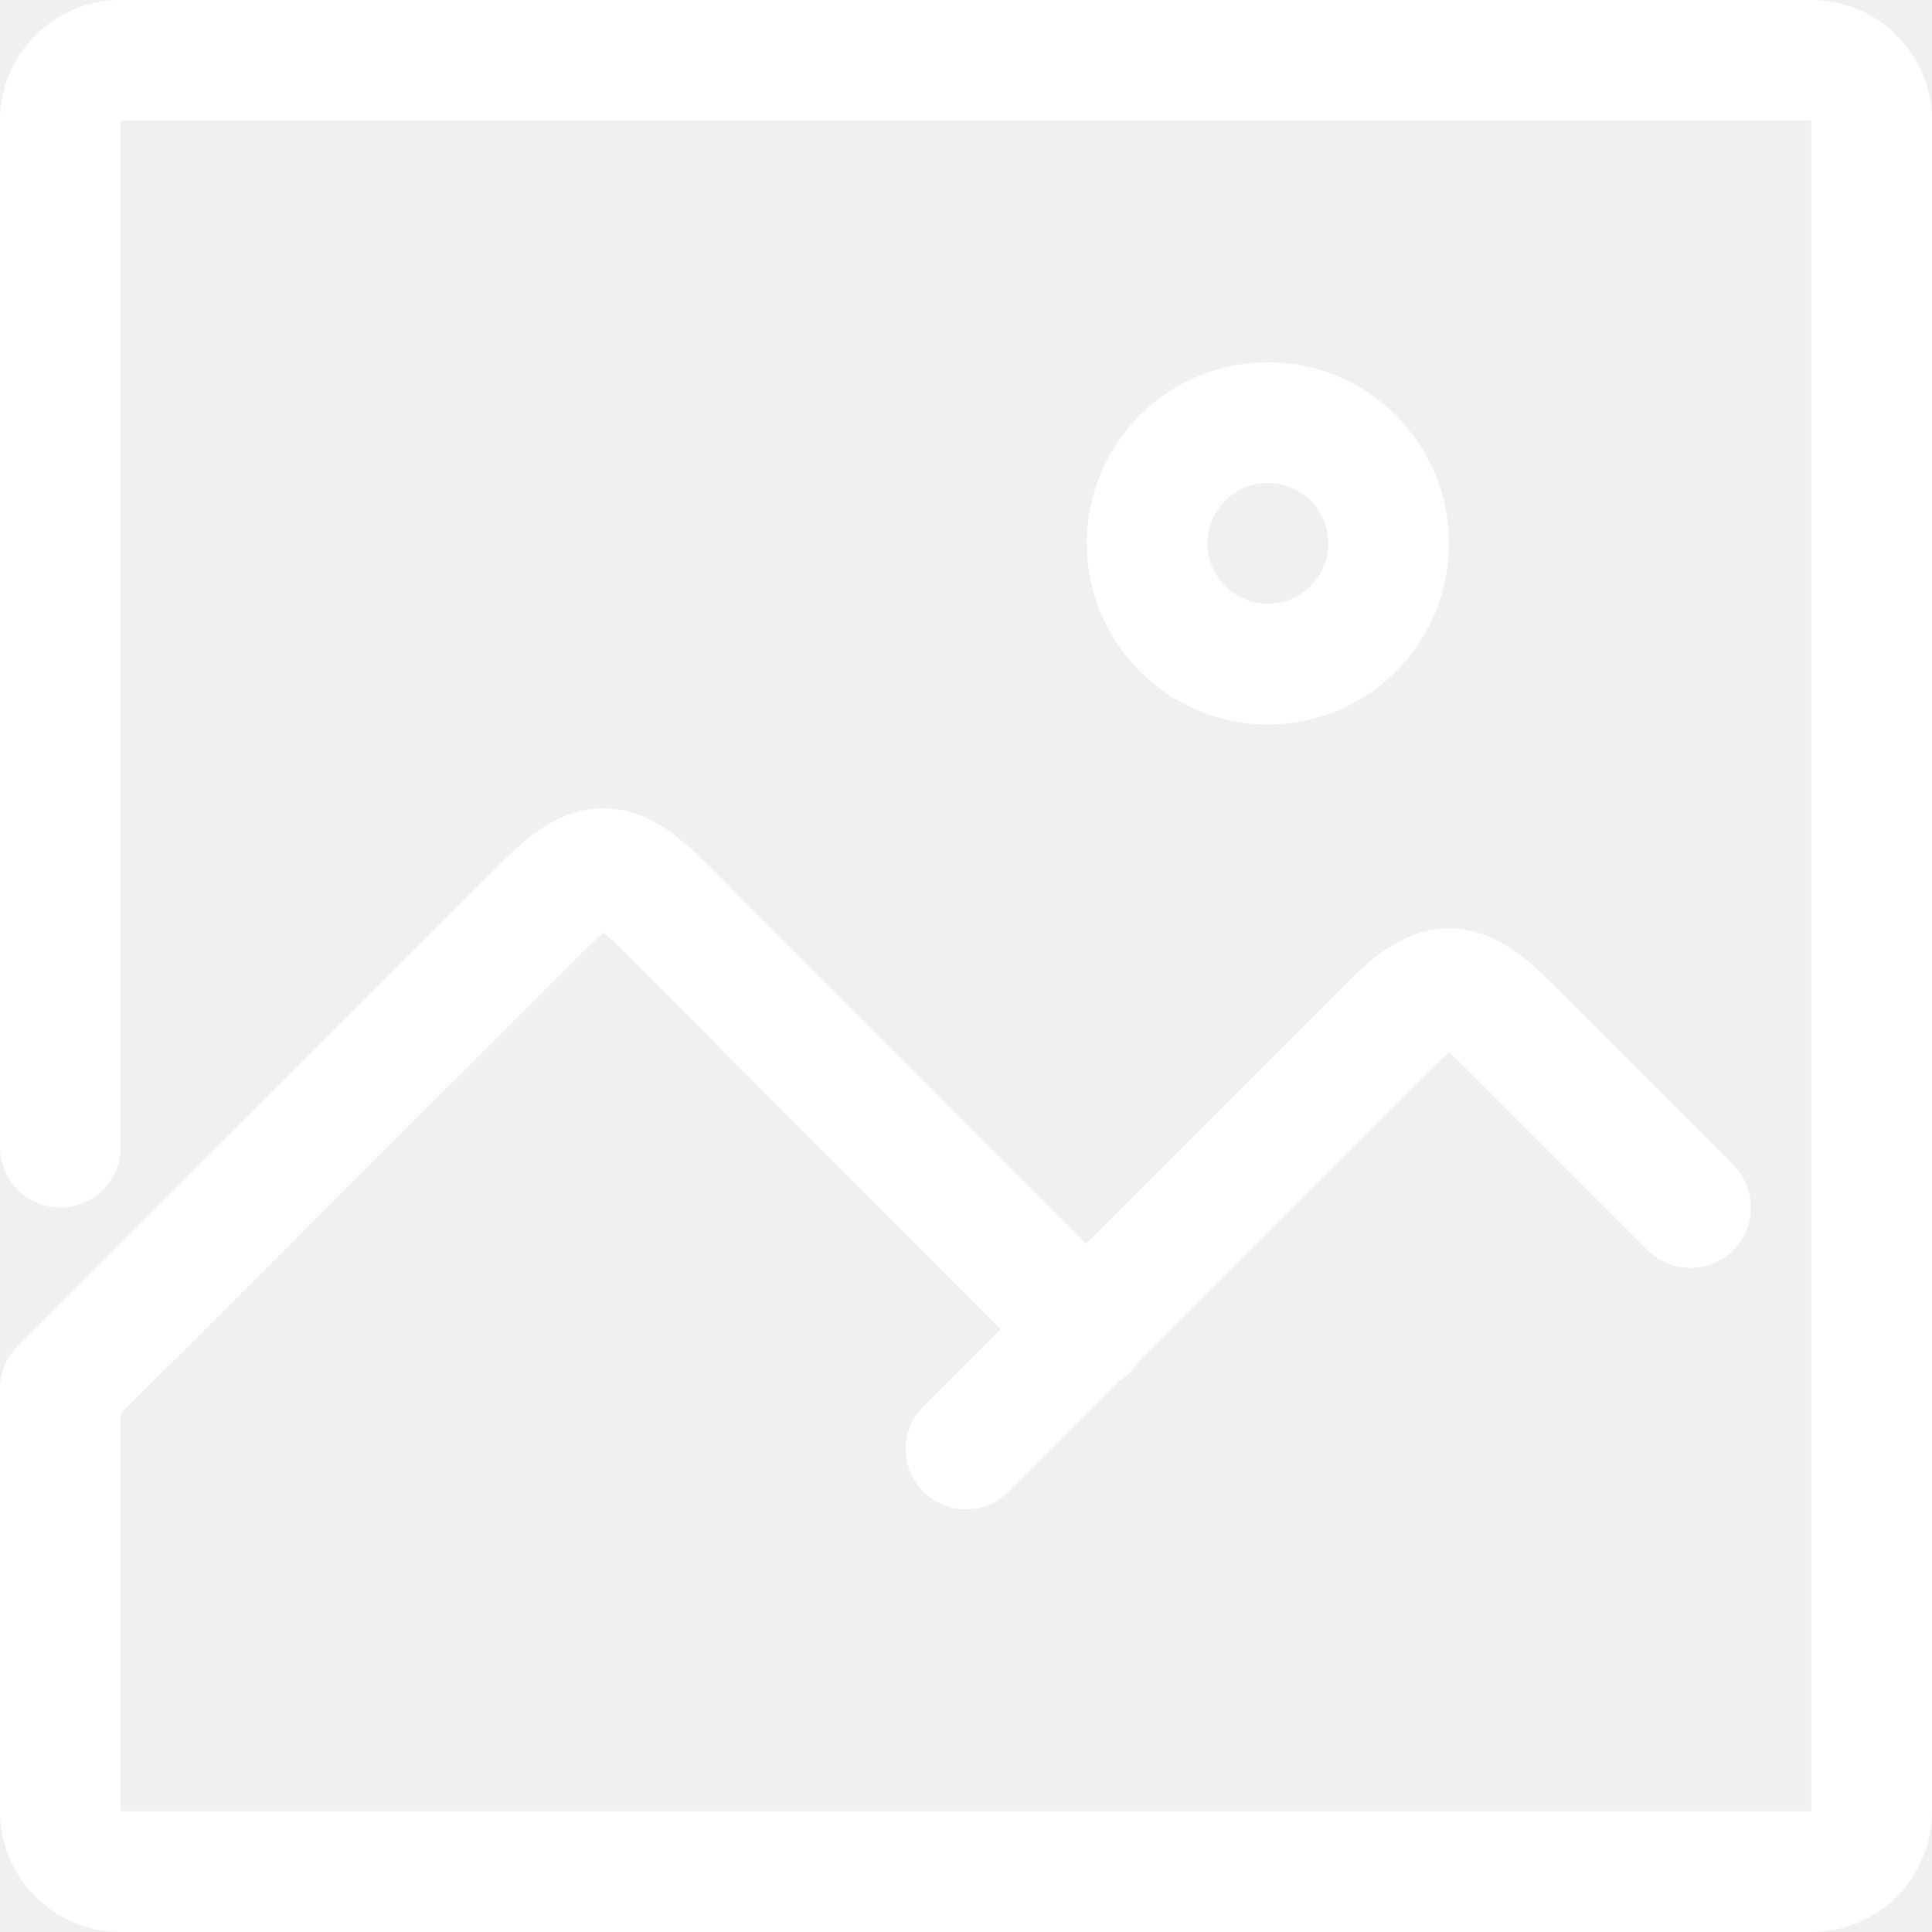
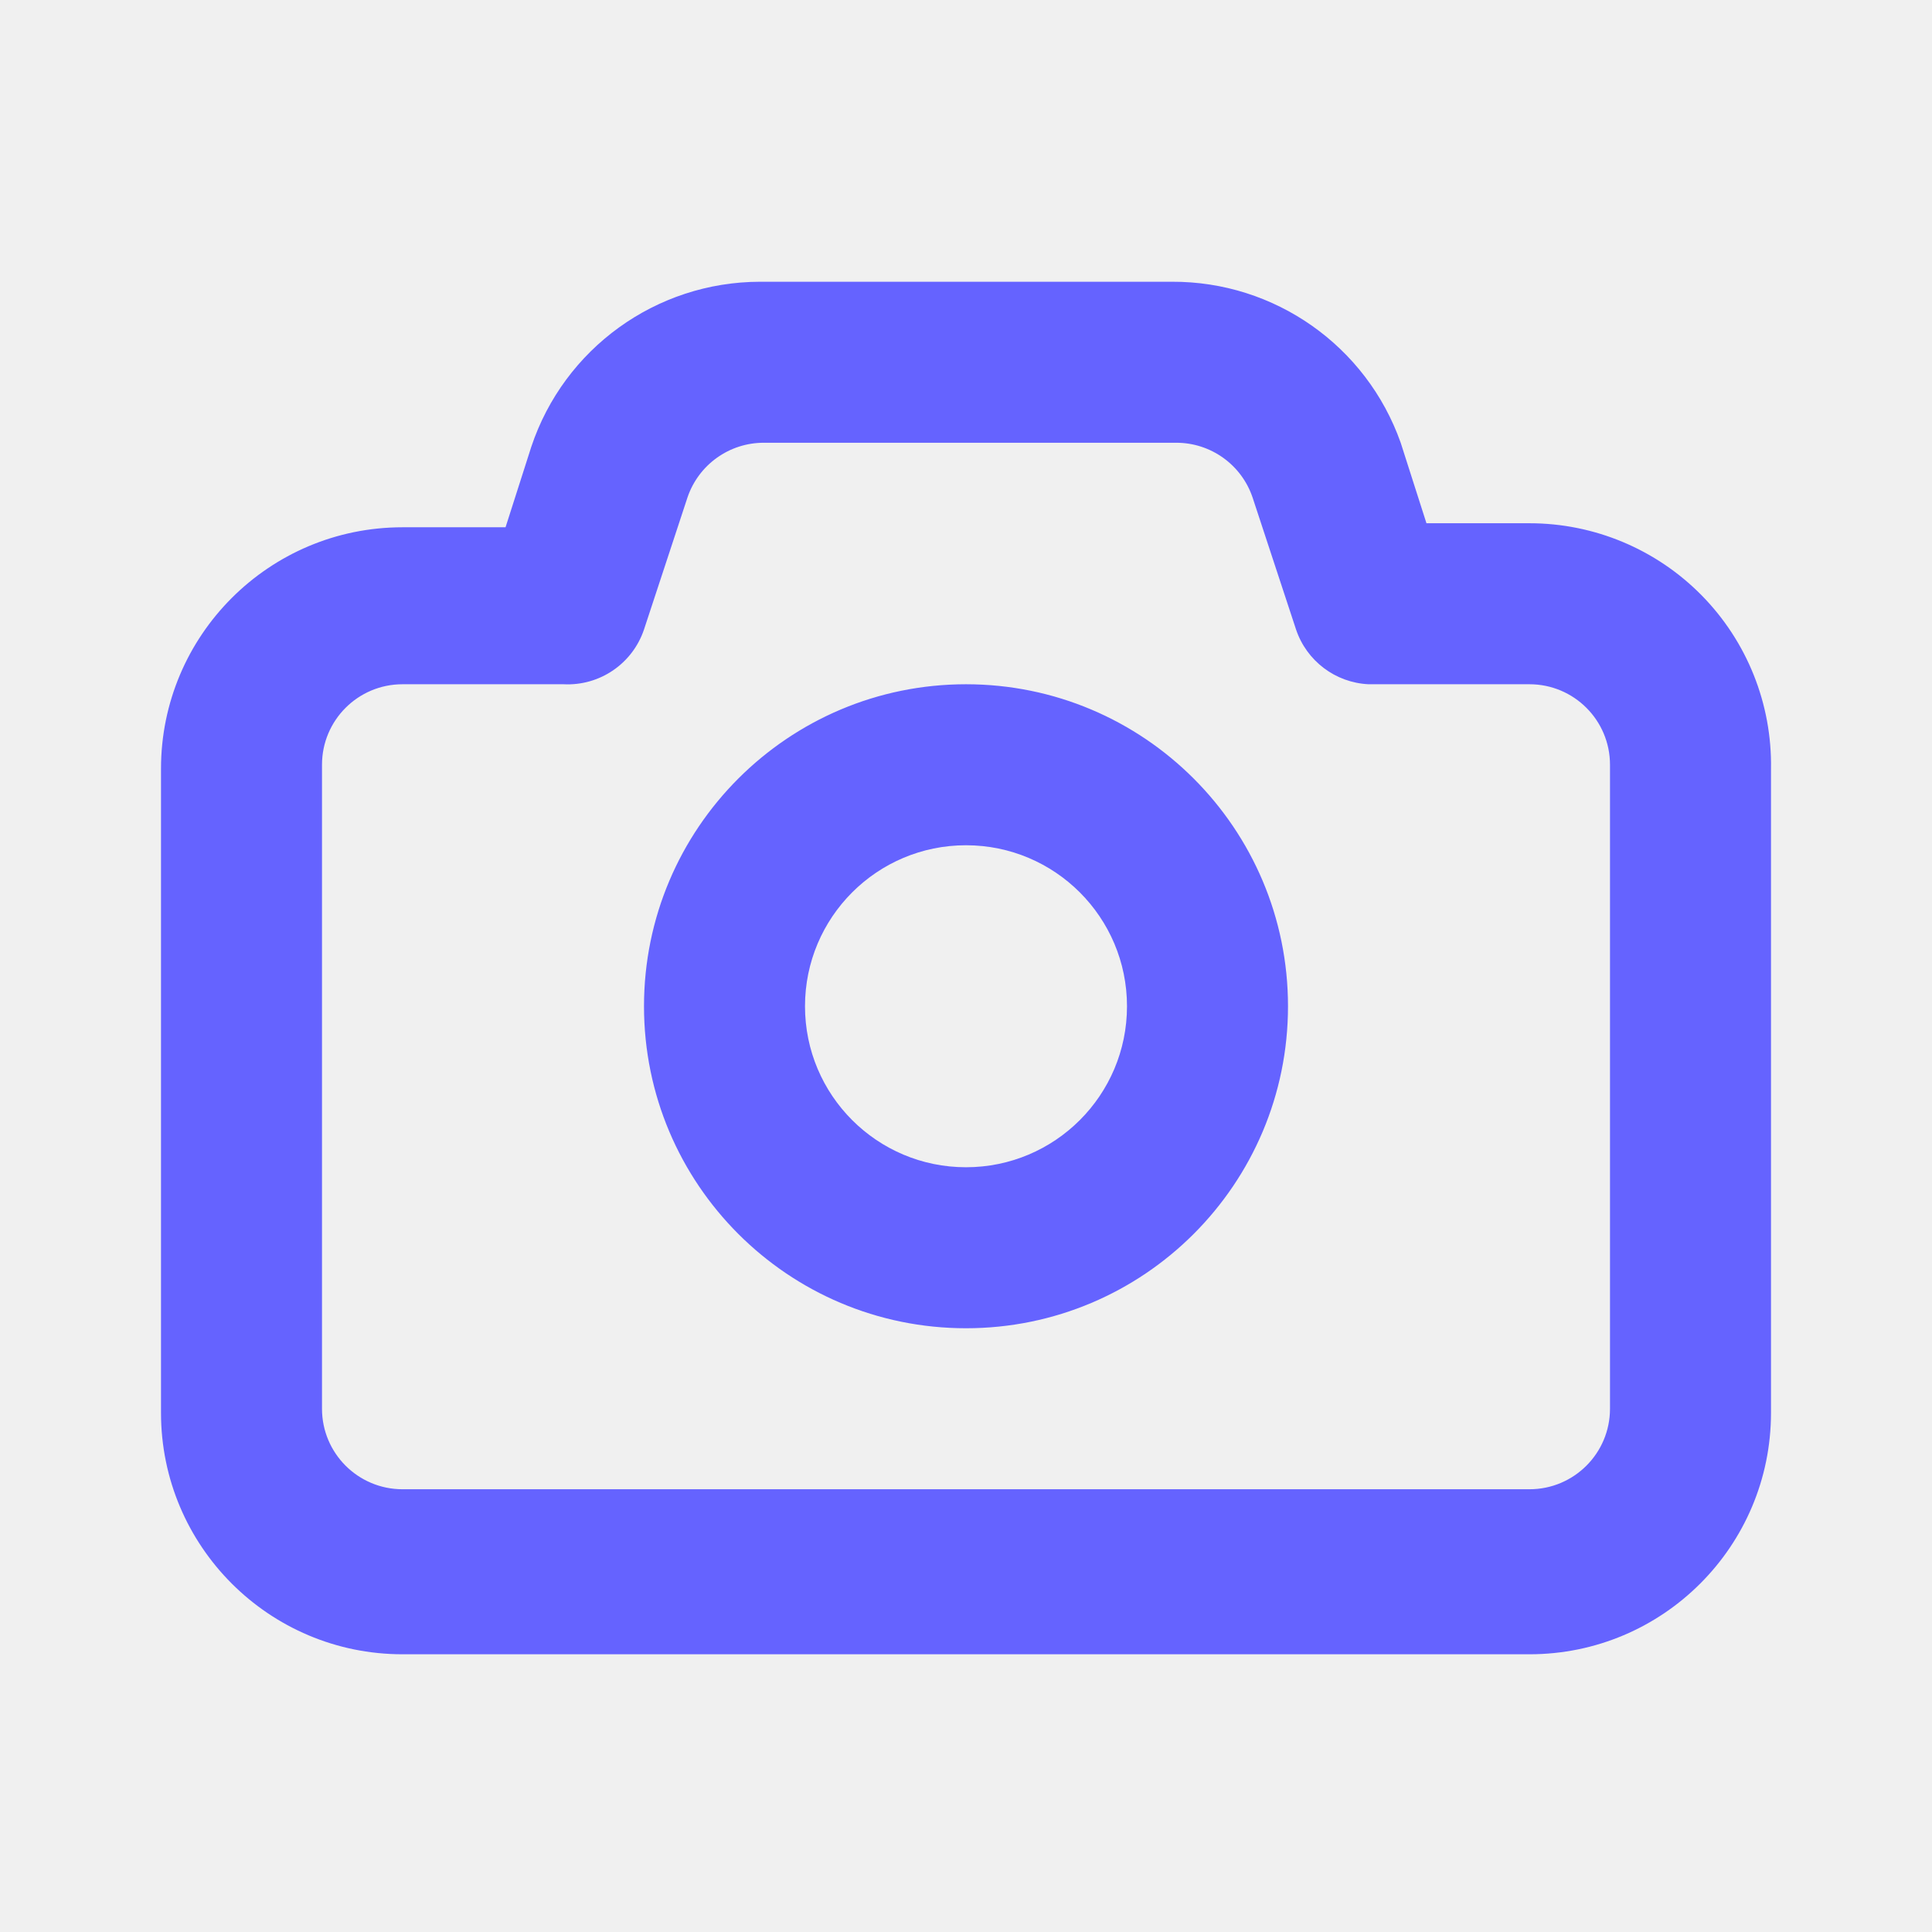
- <svg xmlns="http://www.w3.org/2000/svg" width="24px" height="24px" viewBox="0 0 32 32" fill="none">
-   <g clip-path="url(#clip0_901_1422)">
-     <path d="M18 22.032L11 15.015C10.172 14.188 9.836 14.172 9 15.008L1 23V30C1 30.552 1.447 31 2 31H30C30.553 31 31 30.552 31 30V2C31 1.447 30.553 1 30 1H2C1.447 1 1 1.447 1 2V19M16 24L23 17C23.836 16.164 24.172 16.172 25 17L28 20M23 9C23 10.104 22.104 11 21 11C19.896 11 19 10.104 19 9C19 7.896 19.896 7 21 7C22.104 7 23 7.896 23 9Z" stroke="#fff" stroke-width="2" stroke-linecap="round" stroke-linejoin="round" />
-   </g>
-   <defs>
-     <clipPath id="clip0_901_1422">
-       <rect width="32" height="32" fill="white" />
-     </clipPath>
-   </defs>
+ <svg xmlns="http://www.w3.org/2000/svg" viewBox="0 0 24 24" id="camera">
+   <path fill="#6563FF" d="M19,6.5H17.72l-.32-1a3,3,0,0,0-2.84-2H9.44A3,3,0,0,0,6.6,5.55l-.32,1H5a3,3,0,0,0-3,3v8a3,3,0,0,0,3,3H19a3,3,0,0,0,3-3v-8A3,3,0,0,0,19,6.5Zm1,11a1,1,0,0,1-1,1H5a1,1,0,0,1-1-1v-8a1,1,0,0,1,1-1H7a1,1,0,0,0,1-.68l.54-1.64a1,1,0,0,1,.95-.68h5.12a1,1,0,0,1,.95.68l.54,1.64A1,1,0,0,0,17,8.5h2a1,1,0,0,1,1,1Zm-8-9a4,4,0,1,0,4,4A4,4,0,0,0,12,8.5Zm0,6a2,2,0,1,1,2-2A2,2,0,0,1,12,14.5Z" />
</svg>
